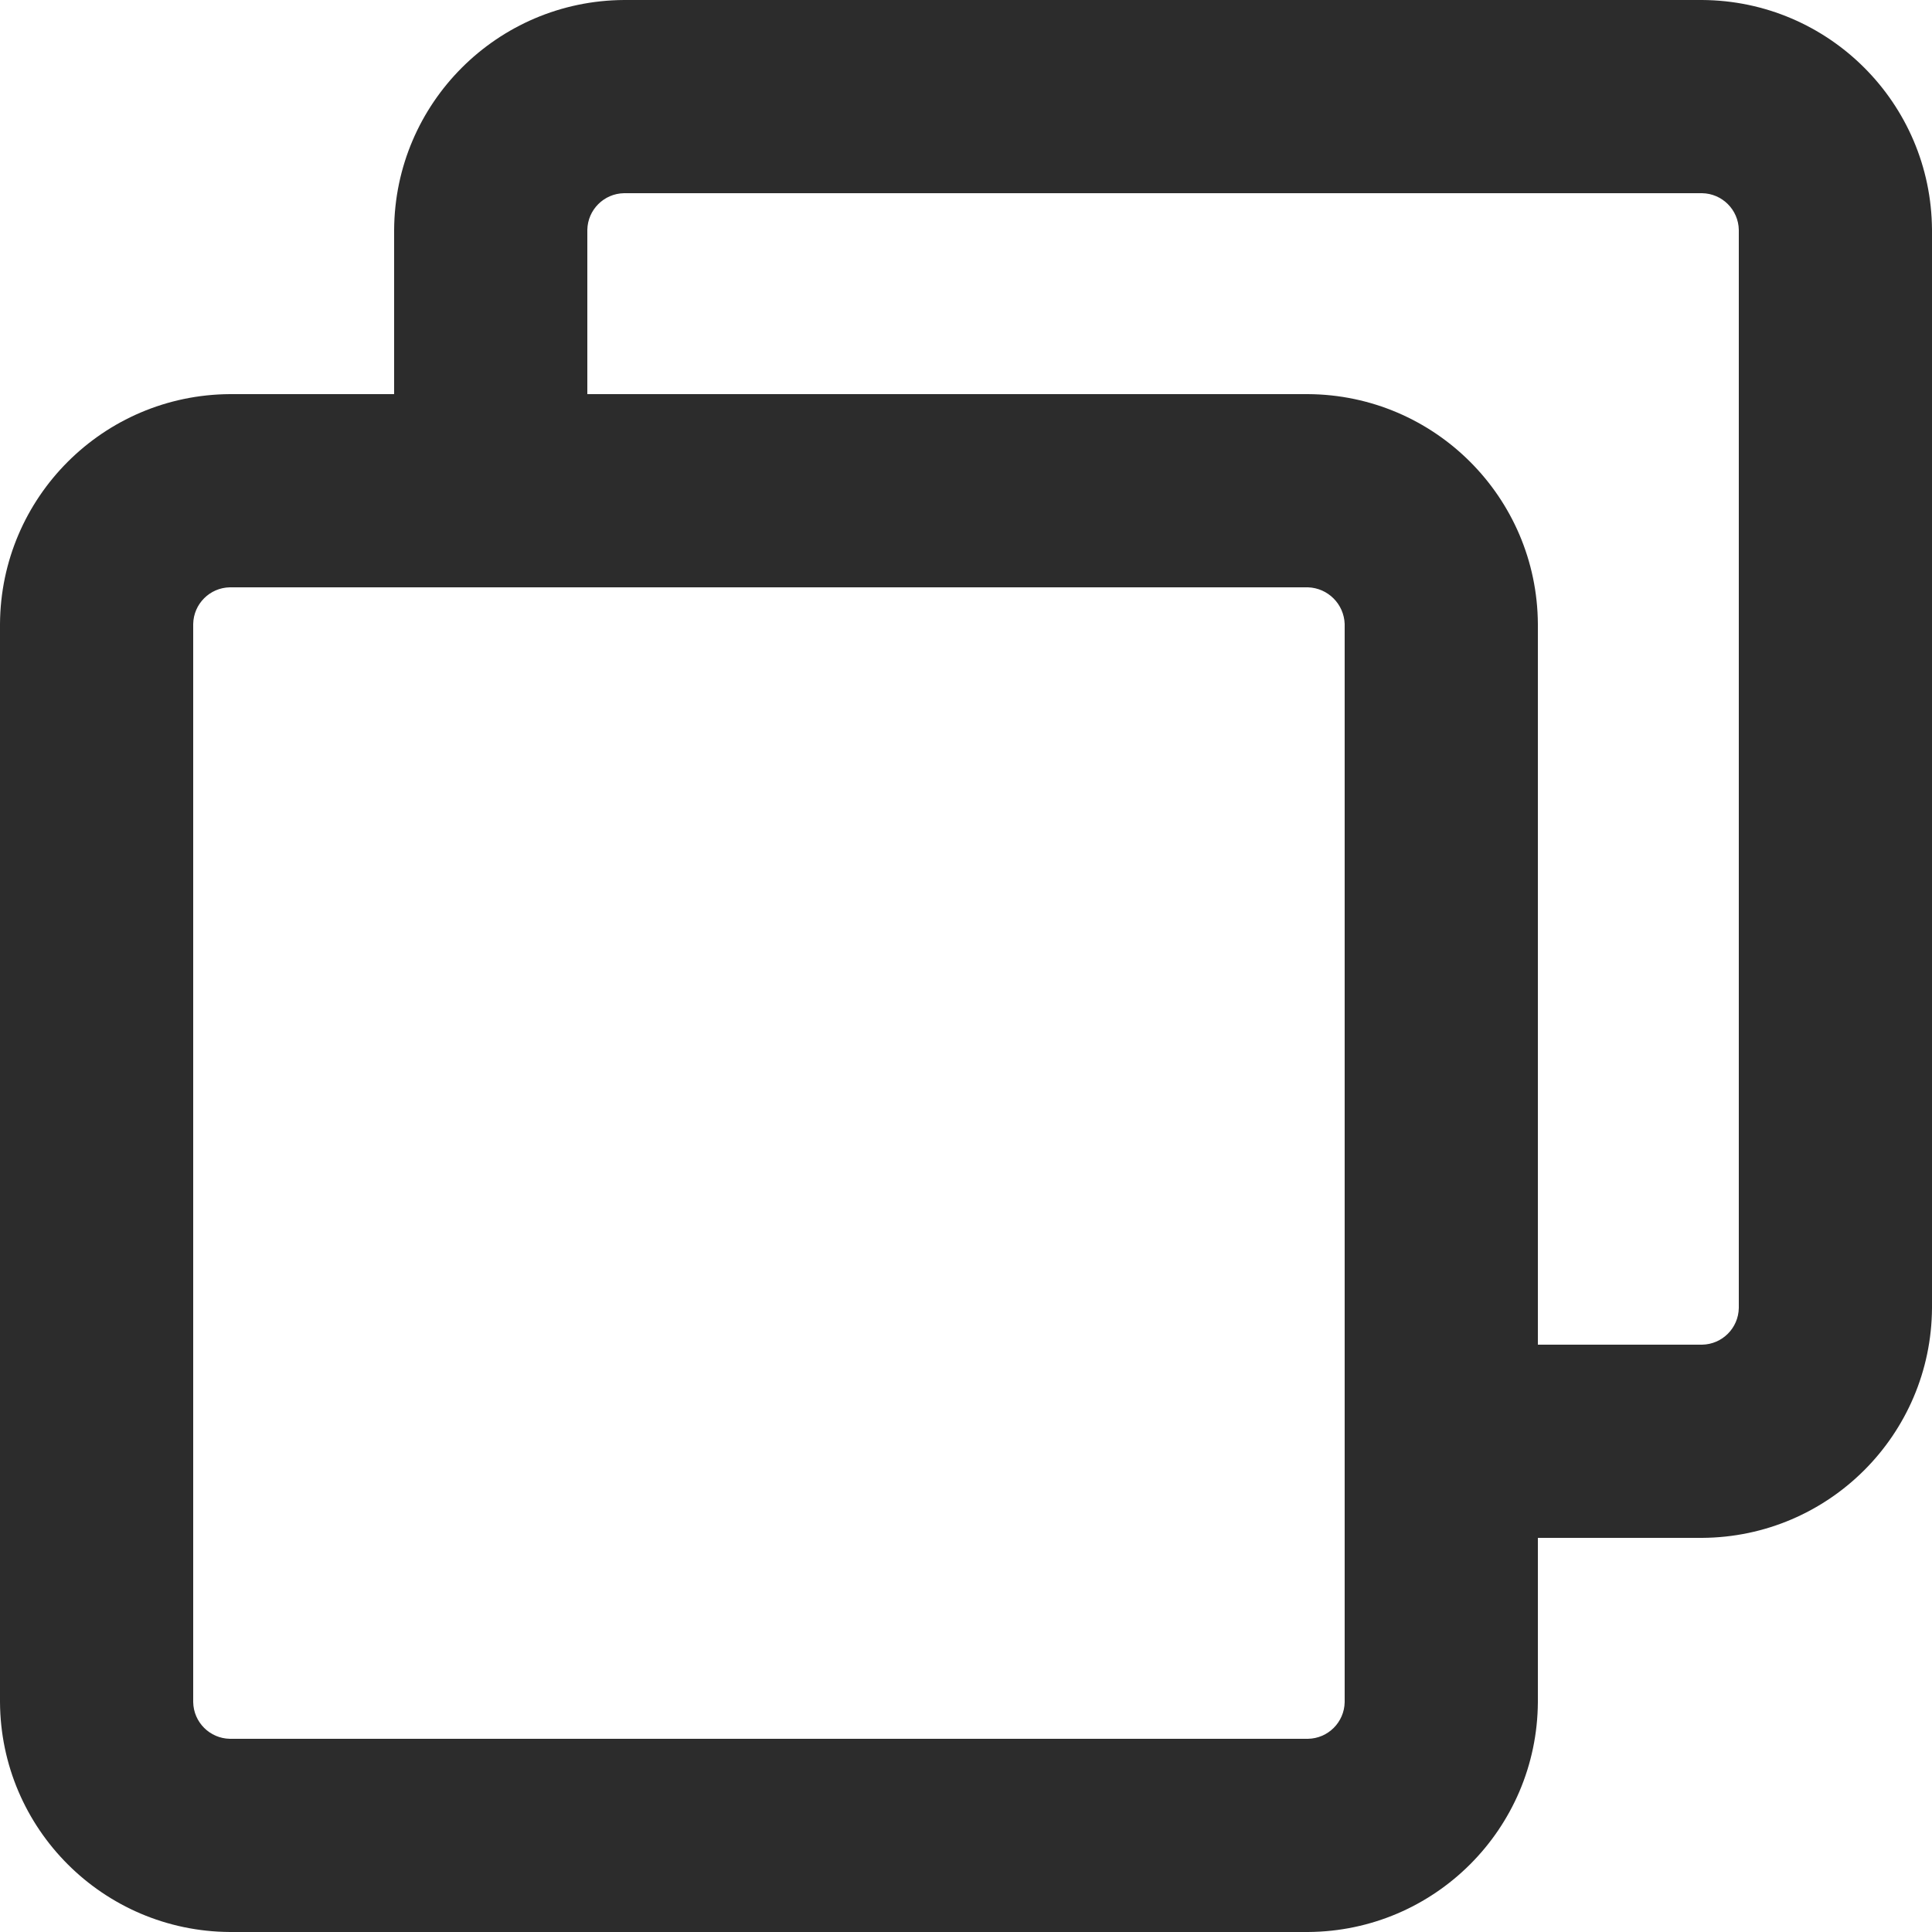
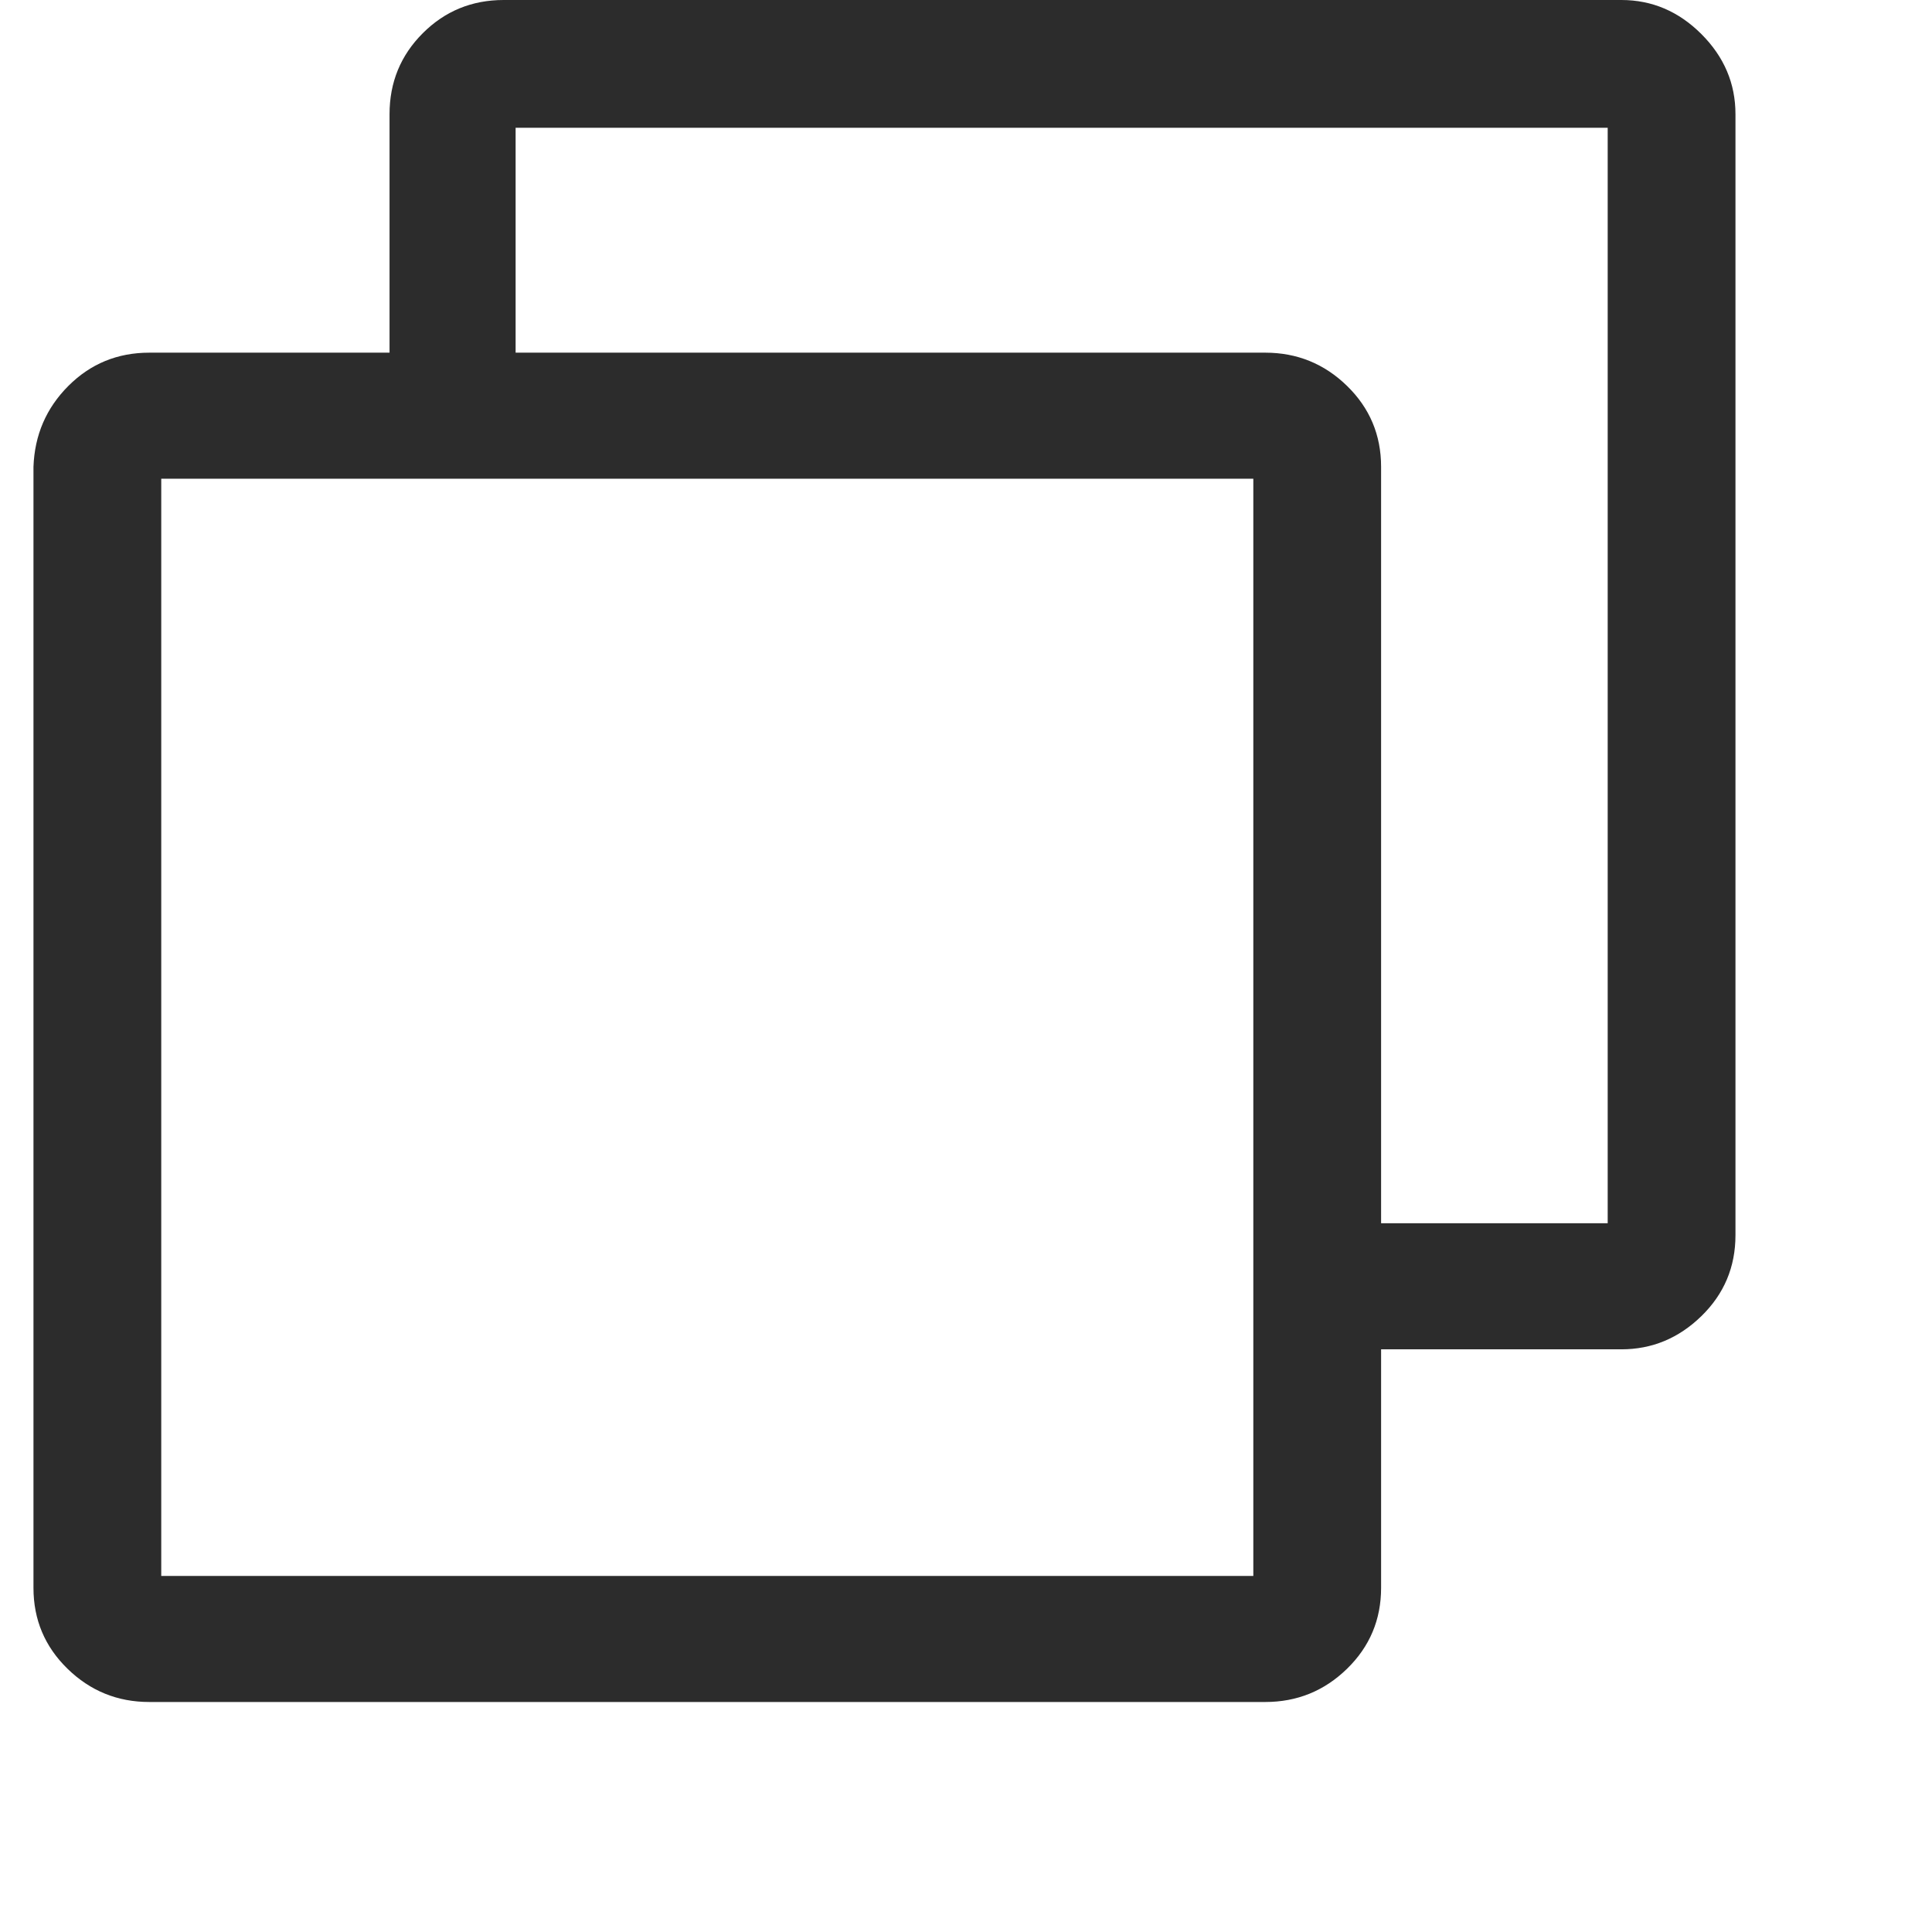
- <svg xmlns="http://www.w3.org/2000/svg" t="1754032069938" class="icon" viewBox="0 0 1024 1024" version="1.1" p-id="2990" width="32" height="32">
-   <path d="M902.144 0H330.752a122.539 122.539 0 0 0-121.856 121.856v87.04H121.856A122.539 122.539 0 0 0 0 330.752v571.392A122.539 122.539 0 0 0 121.856 1024h571.392a122.539 122.539 0 0 0 121.856-121.856v-87.04h87.04A122.539 122.539 0 0 0 1024 693.248V121.856A122.539 122.539 0 0 0 902.144 0z m-189.44 902.144a19.797 19.797 0 0 1-19.456 19.456H121.856a19.797 19.797 0 0 1-19.456-19.456V330.752a19.797 19.797 0 0 1 19.456-19.456h571.392a20.139 20.139 0 0 1 19.456 19.456zM921.6 693.248a19.797 19.797 0 0 1-19.456 19.456h-87.04V330.752a122.539 122.539 0 0 0-121.856-121.856H311.296V121.856A19.797 19.797 0 0 1 330.752 102.4h571.392a19.797 19.797 0 0 1 19.456 19.456z" fill="#2c2c2c" p-id="2991" />
+ <svg xmlns="http://www.w3.org/2000/svg" t="1754528495887" class="icon" viewBox="0 0 1024 1024" version="1.1" p-id="7289" width="32" height="32">
+   <path d="M859.333 0q24.381 0 42.441 18.06t18.06 42.441v594.173q0 25.284-18.06 42.892T859.333 715.175H732.011v126.42q0 25.284-18.06 42.892T670.607 902.095H79.143q-25.284 0-43.344-17.608T17.739 841.594V247.422q0.903-25.284 18.511-42.892T79.143 186.921h127.323V60.501q0-25.284 17.608-42.892T266.966 0h592.367zM664.286 253.743H85.464v581.531h578.822V253.743zM852.109 67.725H273.287V186.921h397.319q25.284 0 43.344 17.608t18.06 42.892v400.931h120.099V67.725z" fill="#2c2c2c" p-id="7290" />
</svg>
